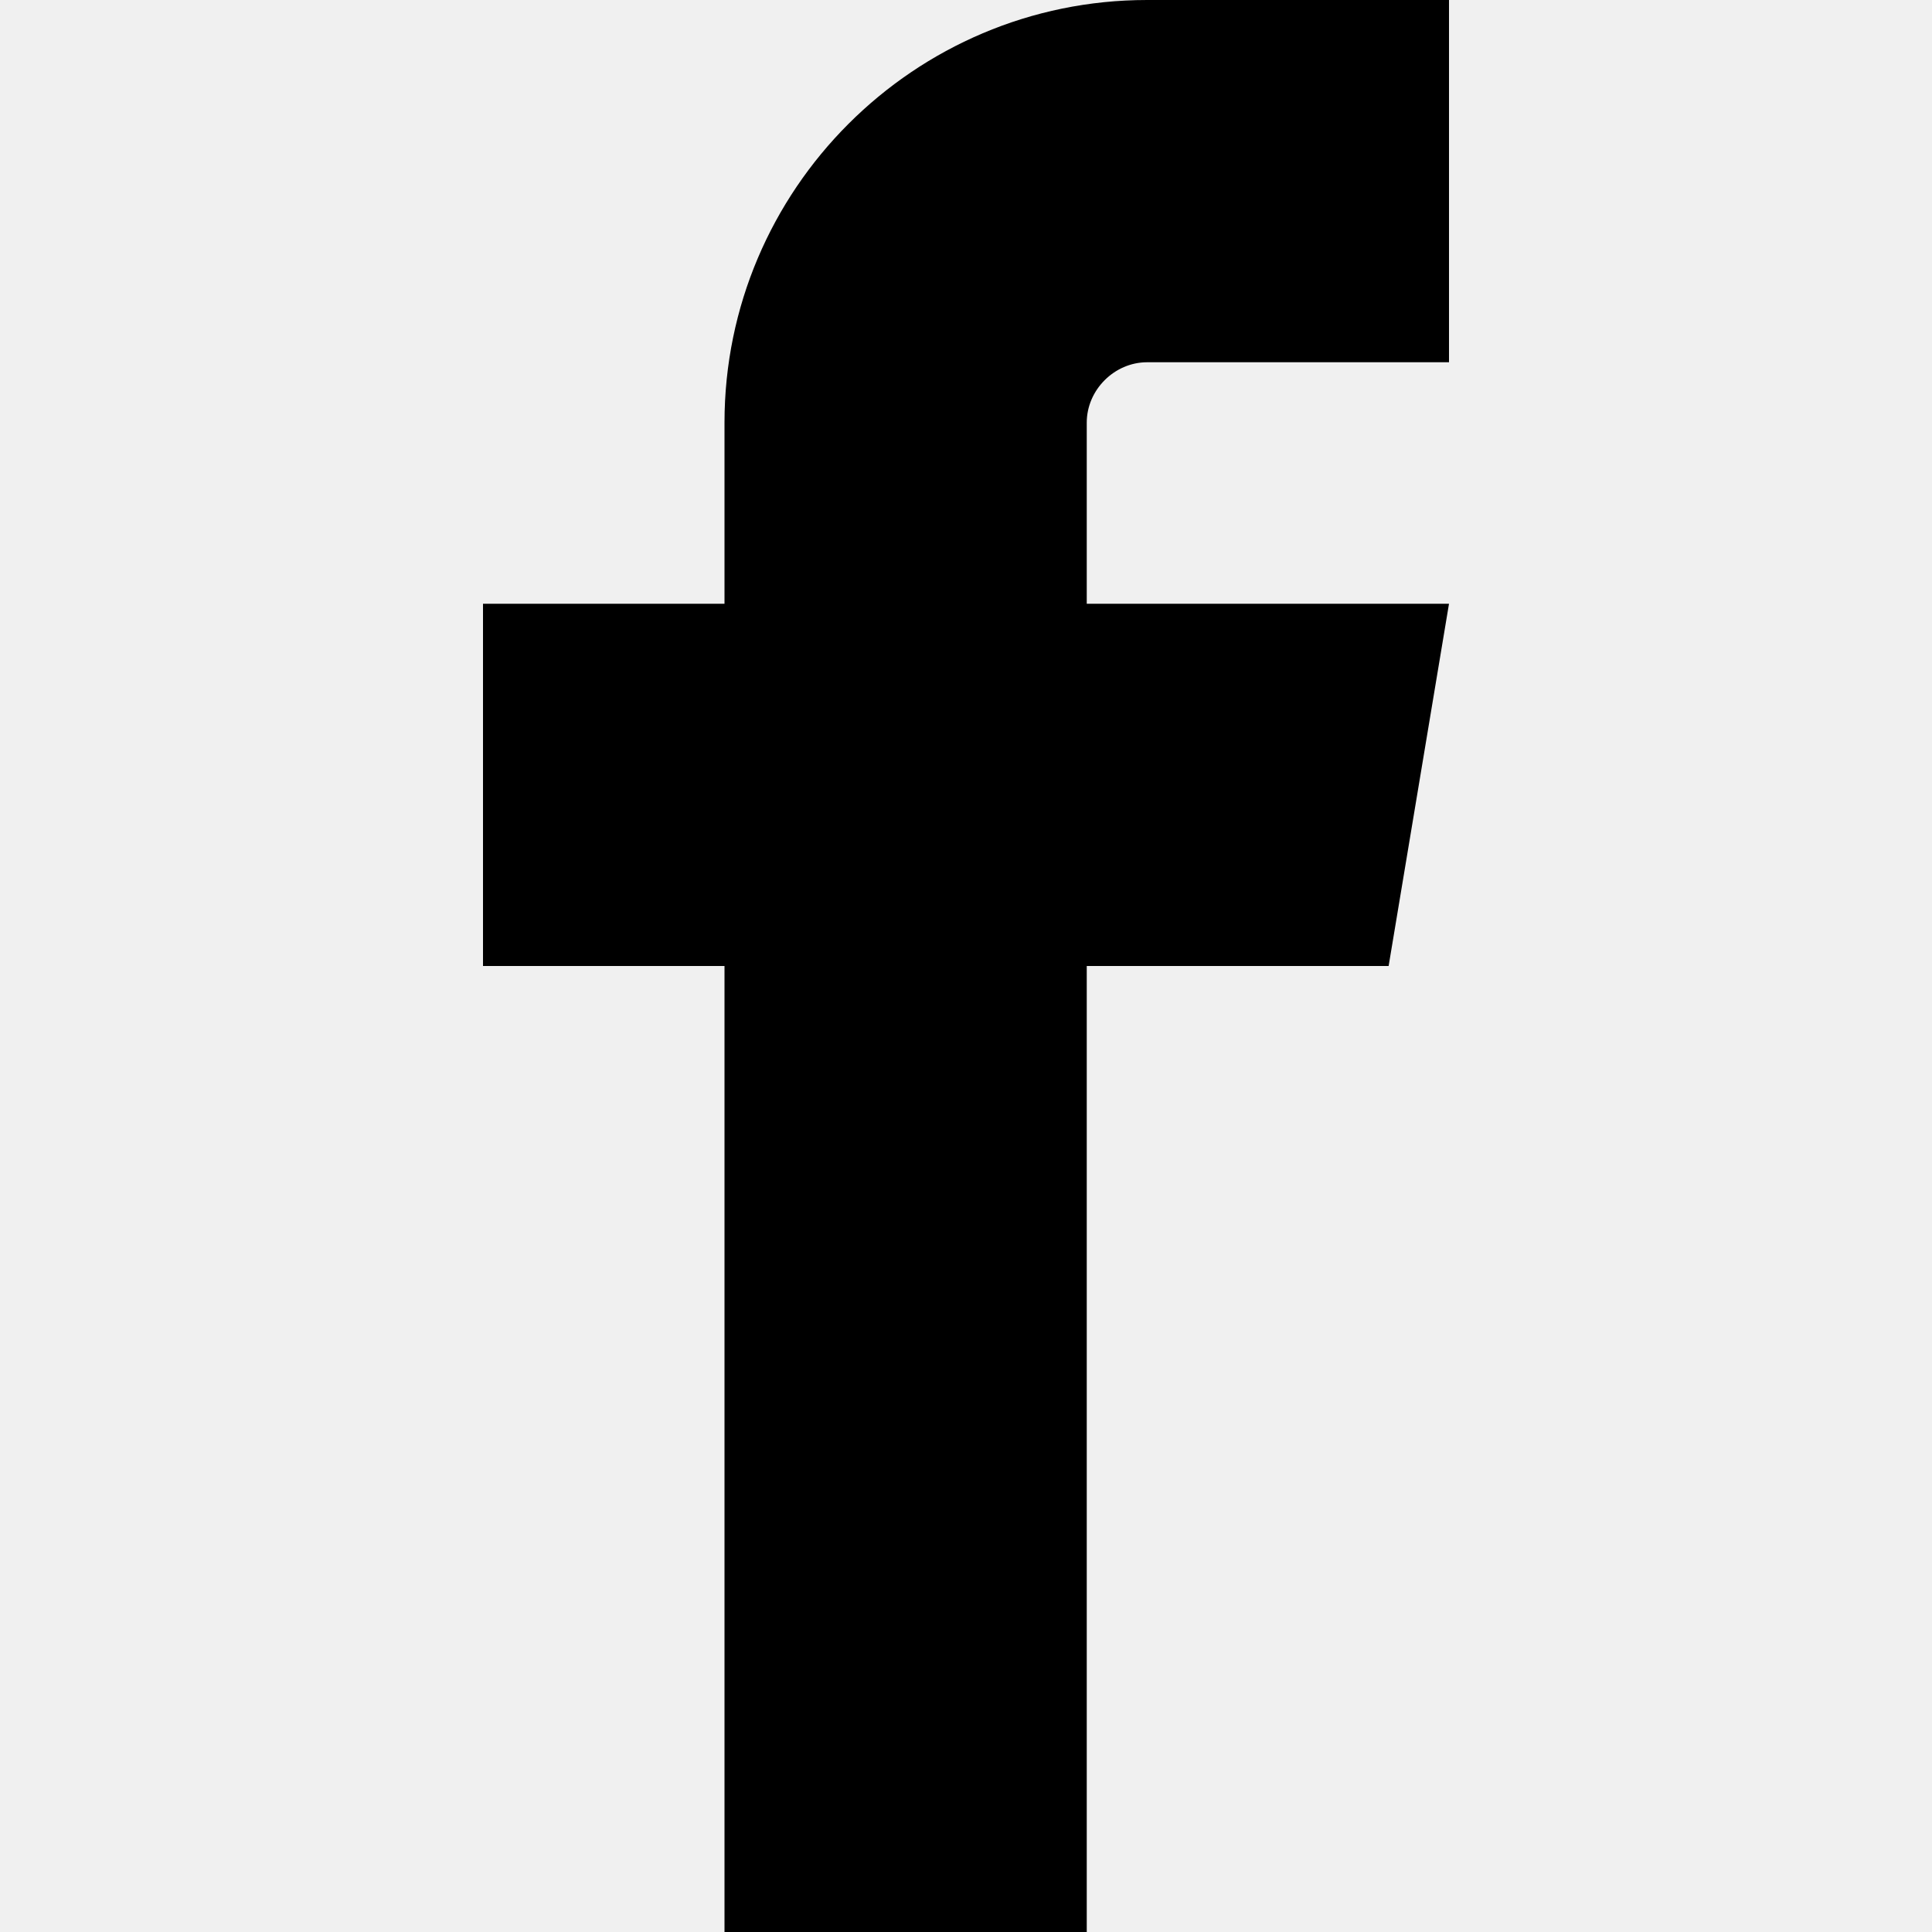
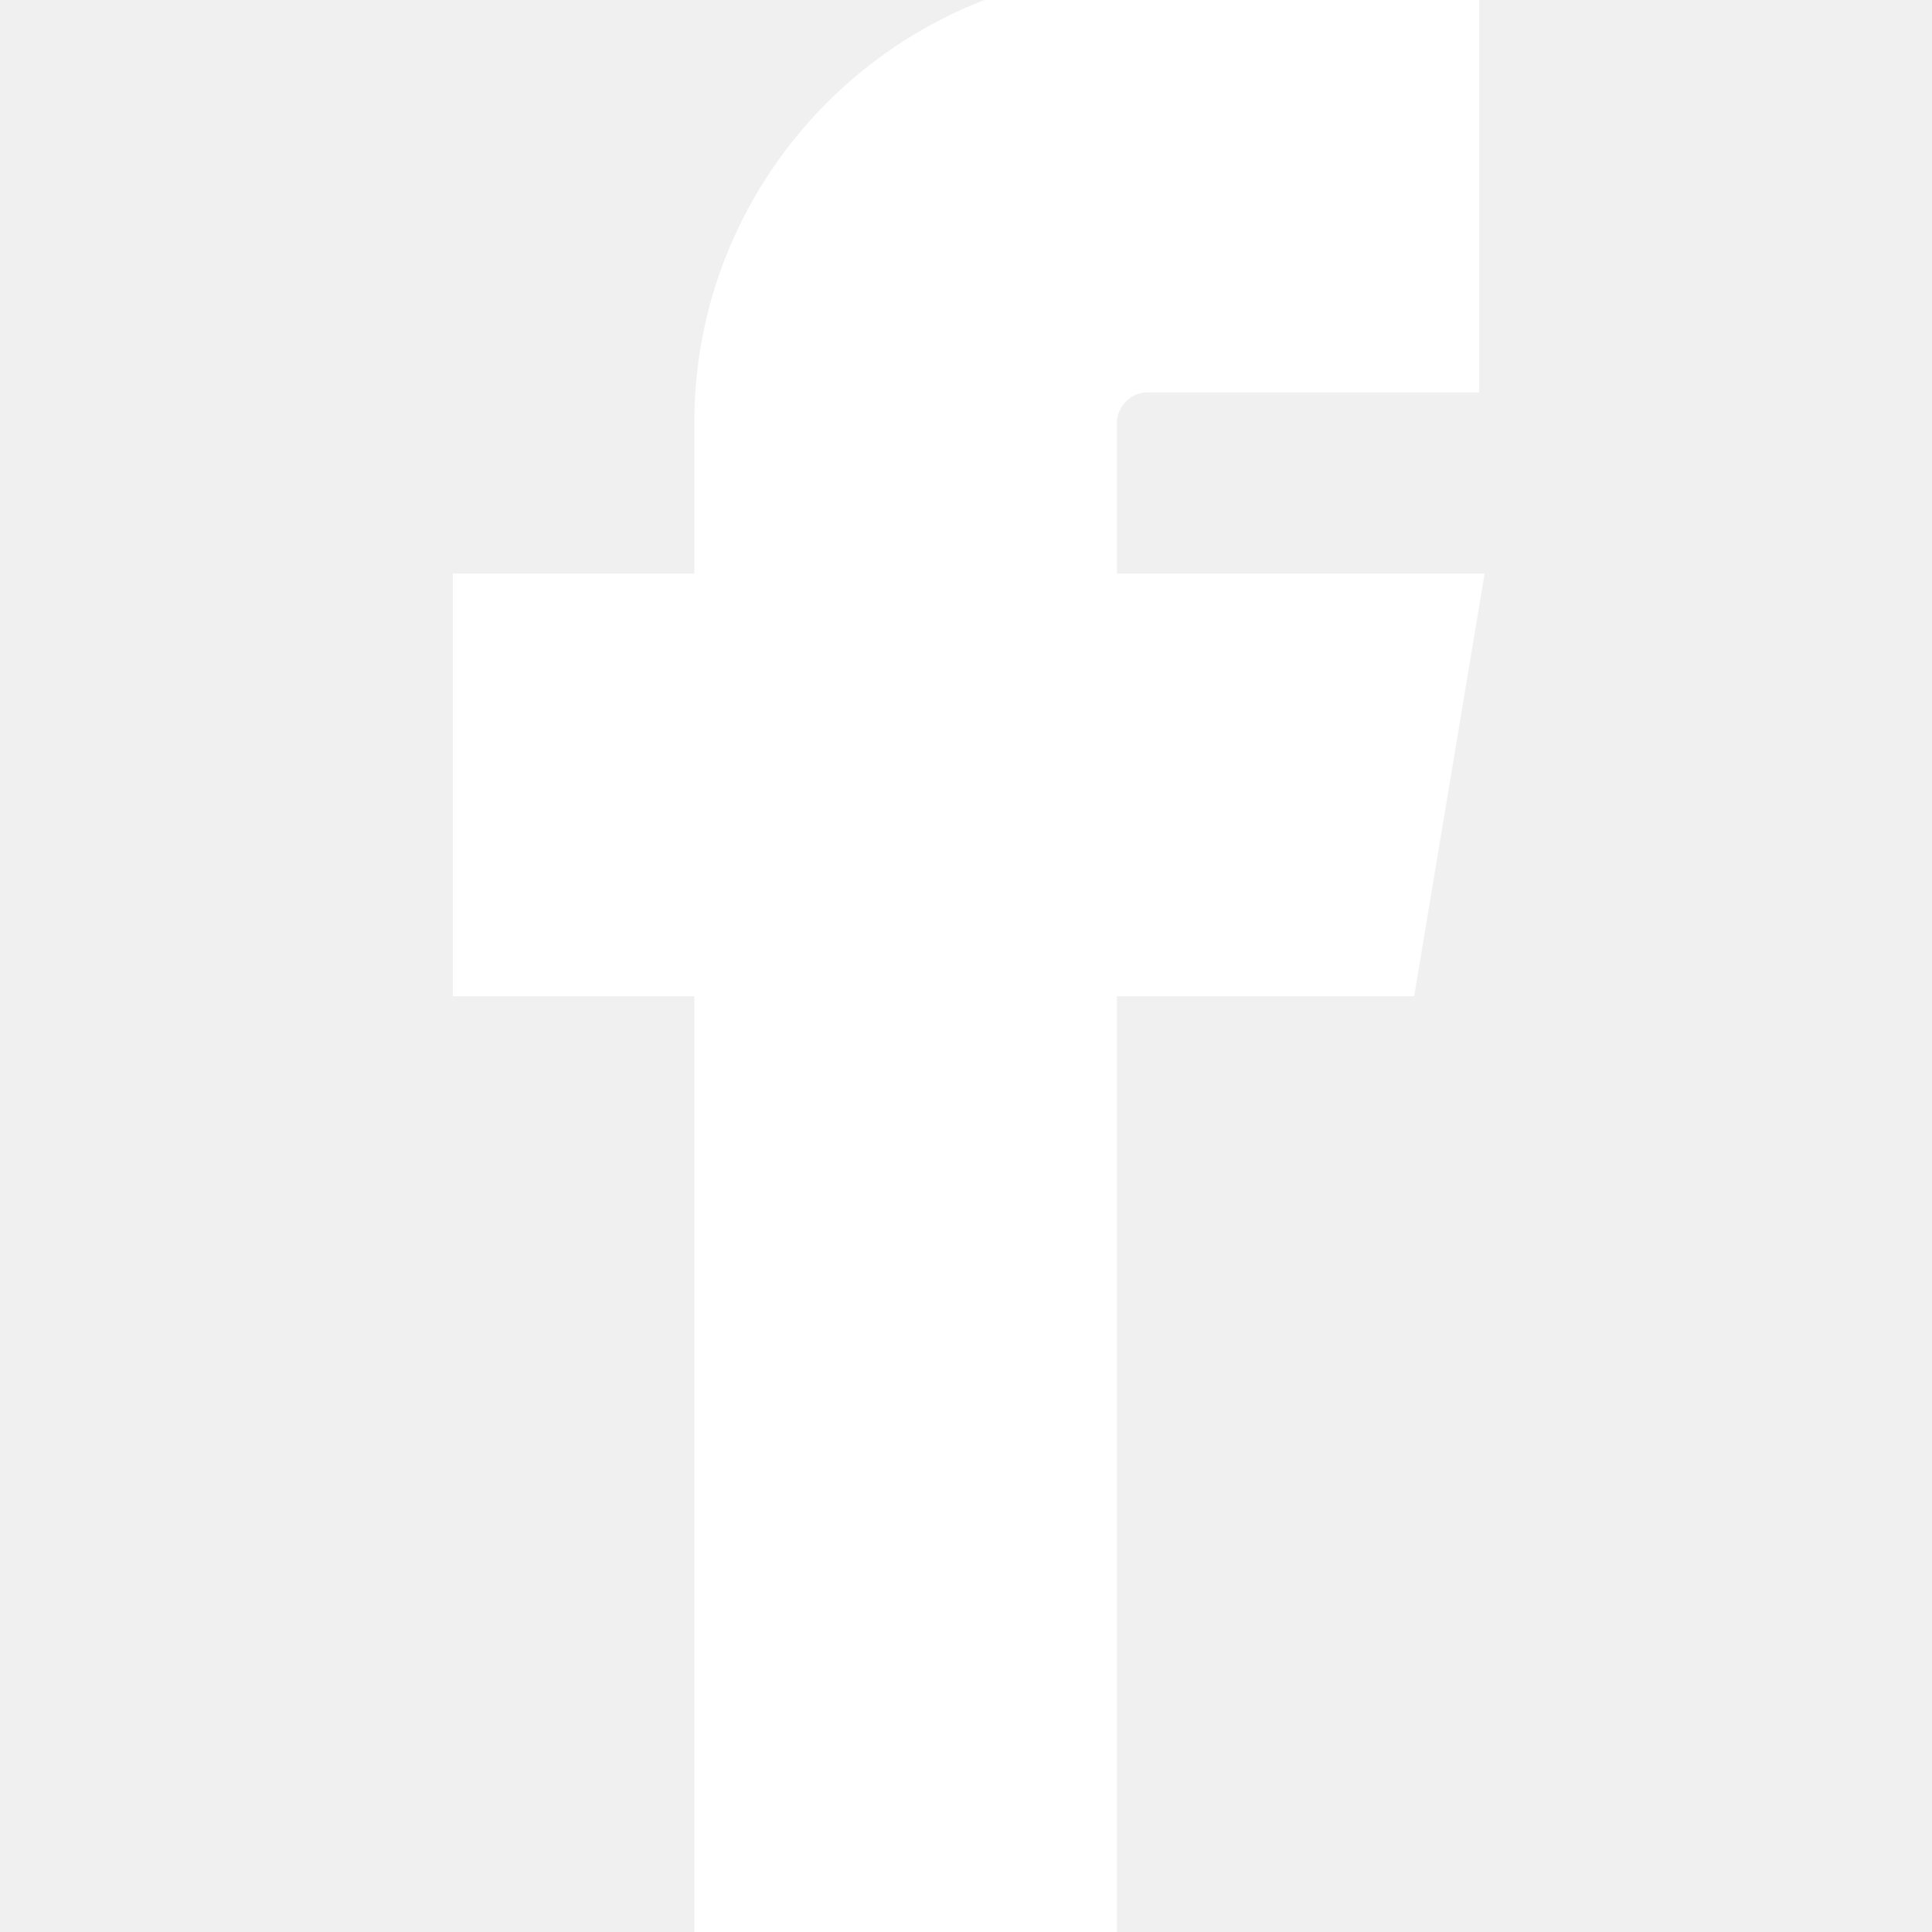
- <svg xmlns="http://www.w3.org/2000/svg" version="1.1" width="32" height="32" viewBox="0 0 32 32">
-   <path d="M19 6h5v-6h-5c-3.86 0-7 3.14-7 7v3h-4v6h4v16h6v-16h5l1-6h-6v-3c0-0.542 0.458-1 1-1z" />
+ <svg xmlns="http://www.w3.org/2000/svg" version="1.1" width="32" height="32" viewBox="0 0 32 32" id="svg6">
+   <defs id="defs10" />
+   <path d="M19 6h5v-6h-5c-3.86 0-7 3.14-7 7v3h-4v6h4v16h6v-16h5l1-6h-6v-3c0-0.542 0.458-1 1-1z" id="path4" style="fill:#ffffff;fill-opacity:1;stroke:#ffffff;stroke-opacity:1" />
</svg>
